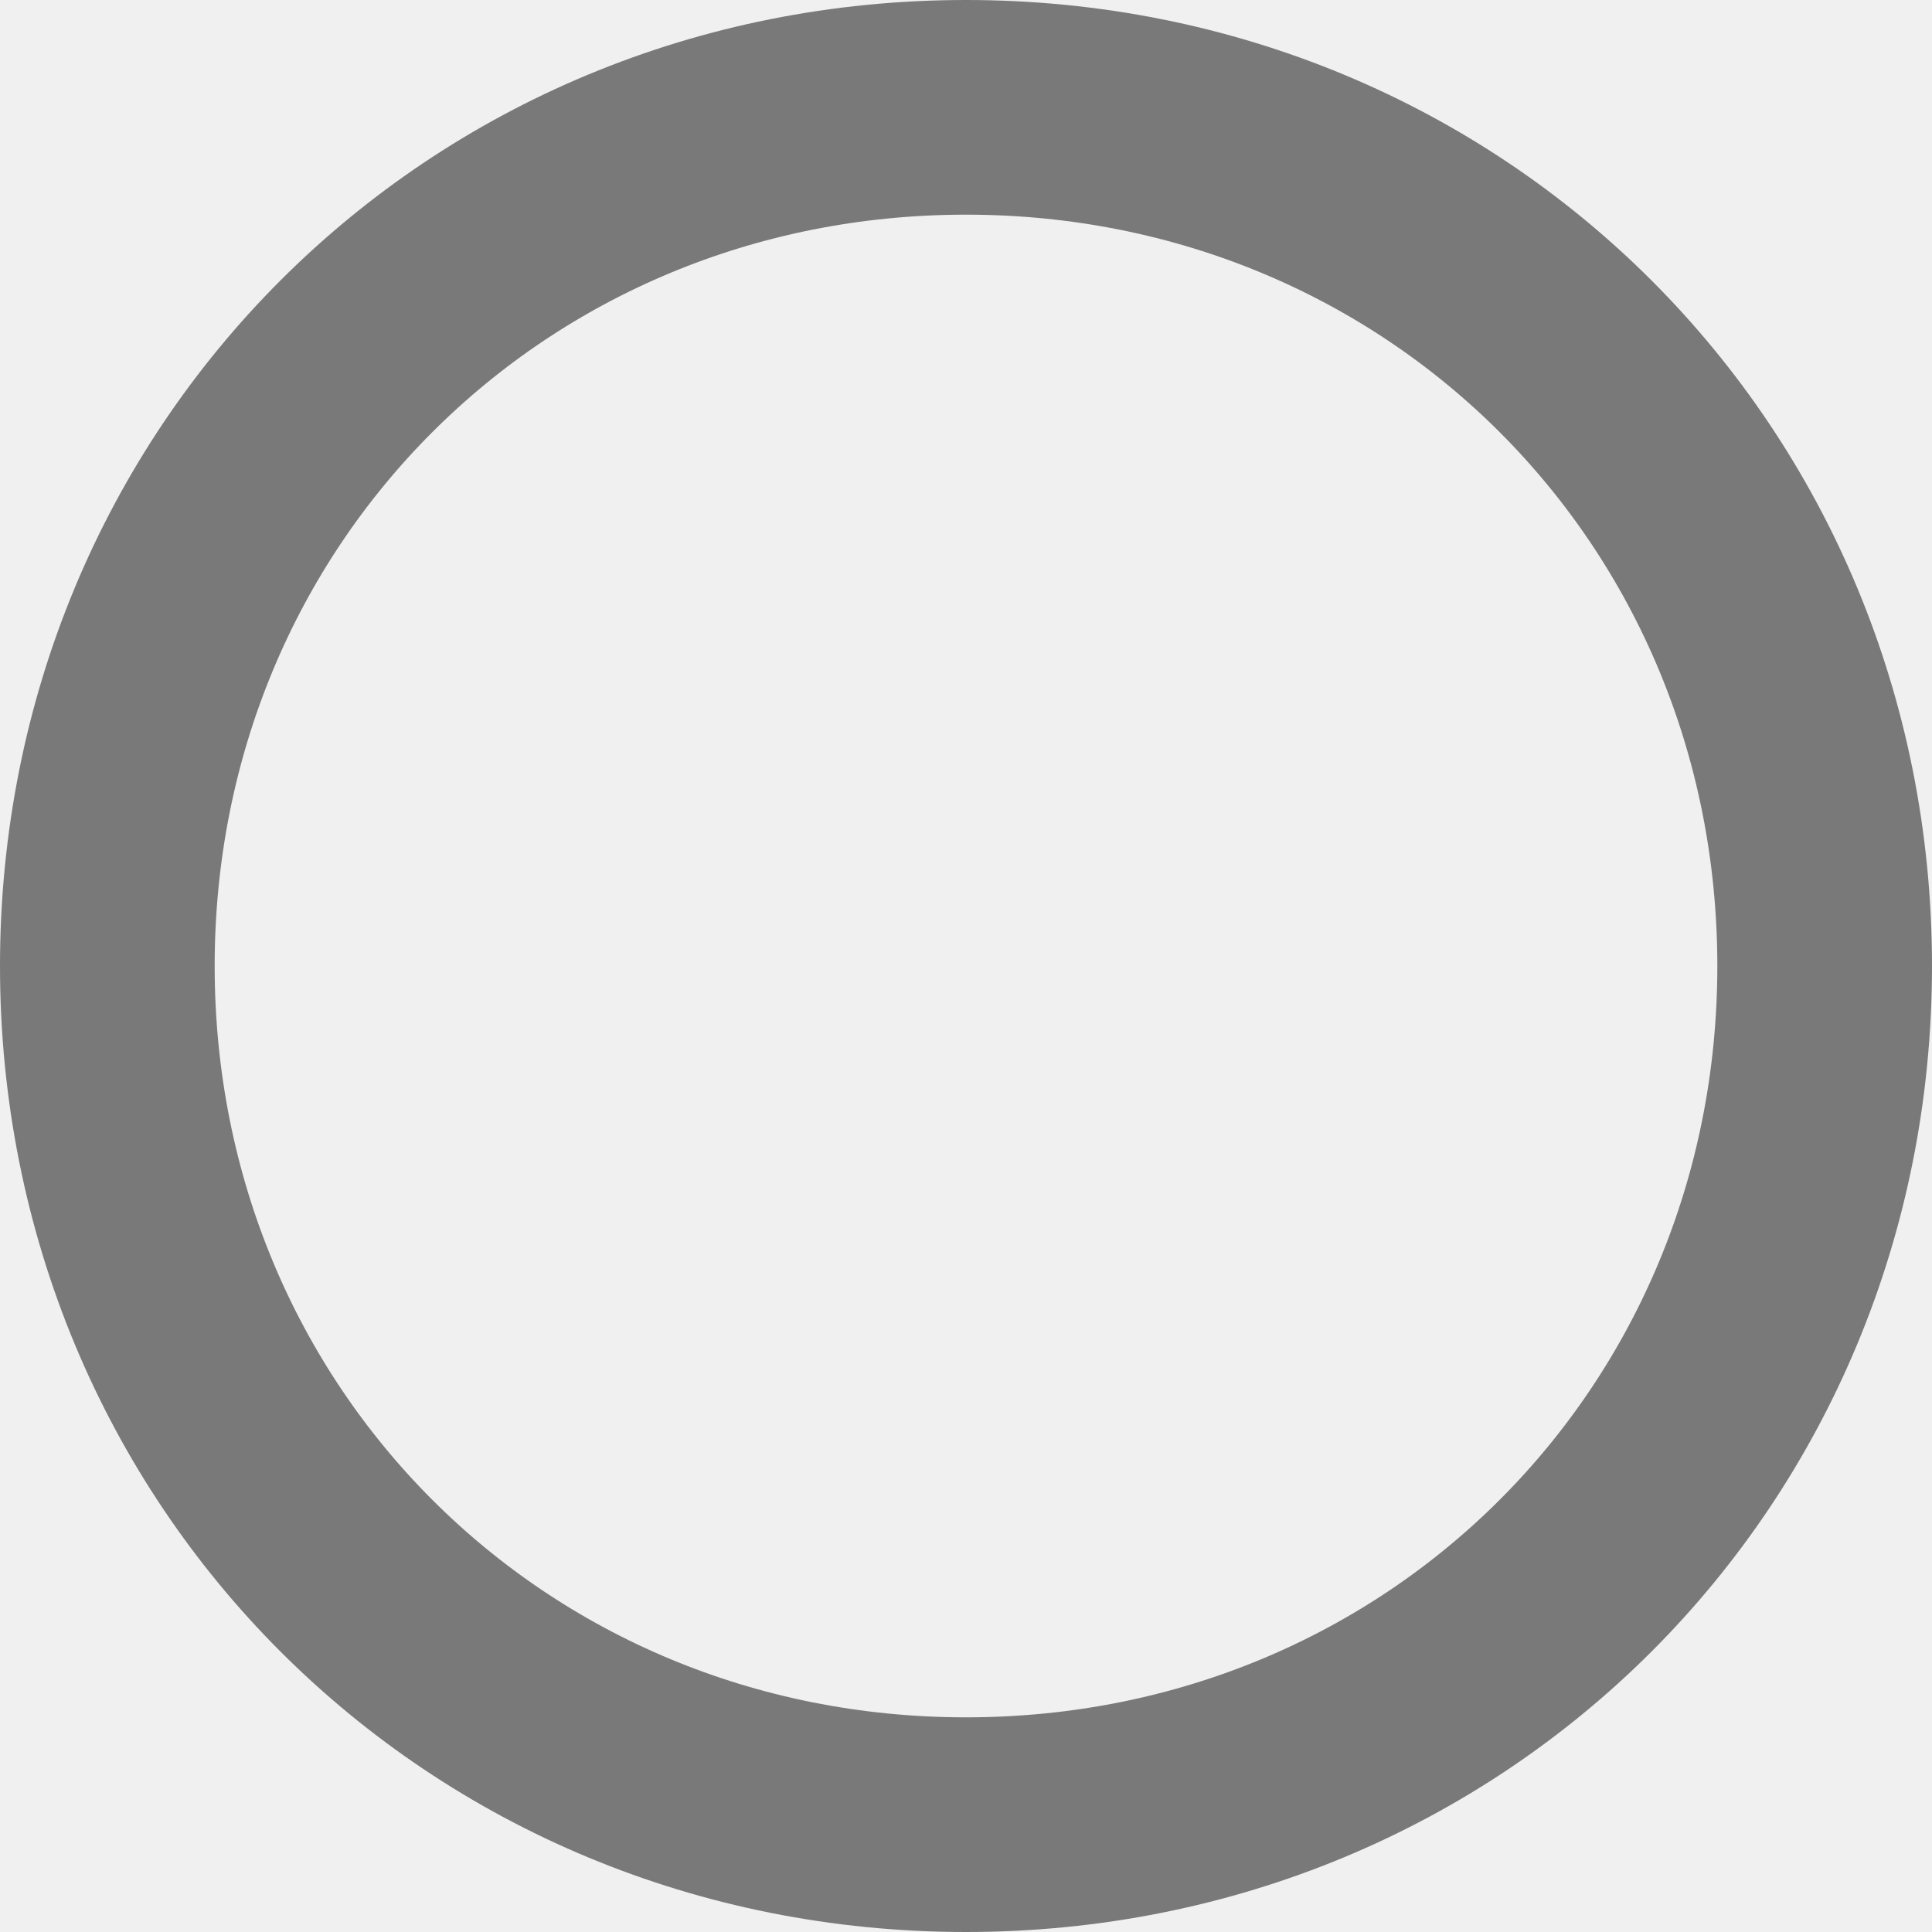
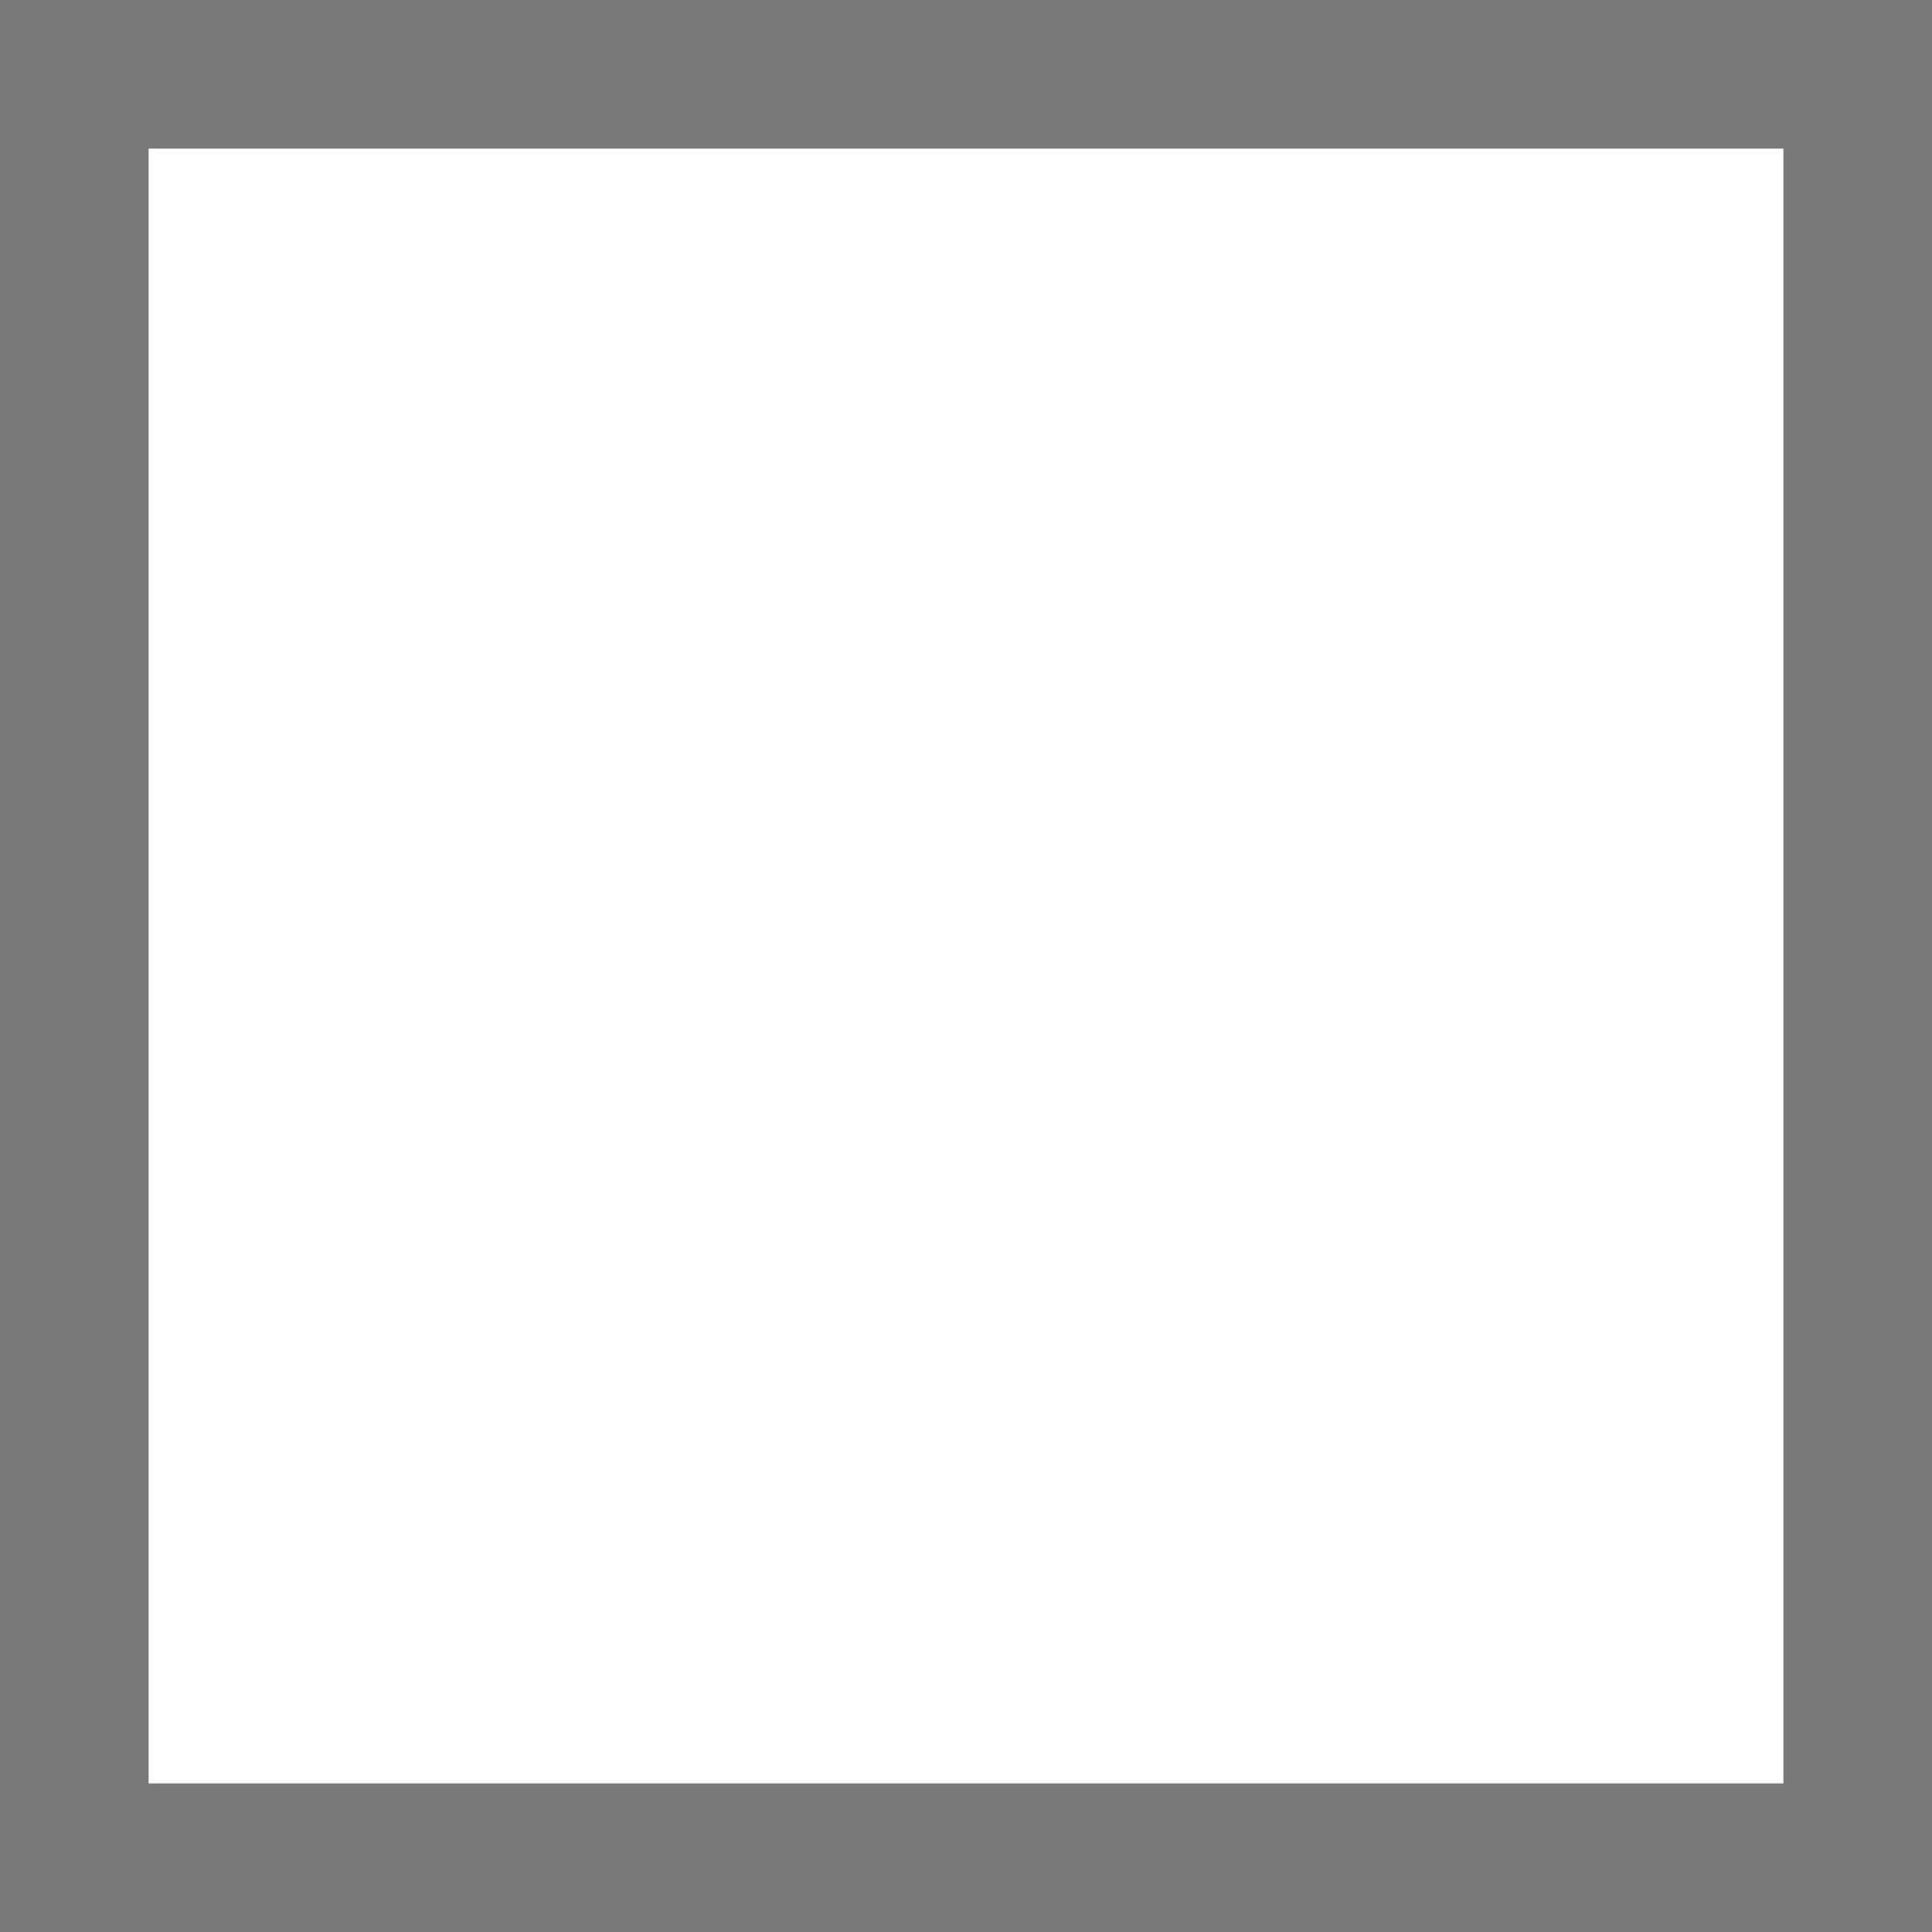
- <svg xmlns="http://www.w3.org/2000/svg" version="1.1" width="18px" height="18px" viewBox="39 684  18 18">
-   <path d="M 48 685  C 52.48 685  56 688.52  56 693  C 56 697.48  52.48 701  48 701  C 43.52 701  40 697.48  40 693  C 40 688.52  43.52 685  48 685  Z " fill-rule="nonzero" fill="#ffffff" stroke="none" fill-opacity="0" />
-   <path d="M 48 685  C 52.48 685  56 688.52  56 693  C 56 697.48  52.48 701  48 701  C 43.52 701  40 697.48  40 693  C 40 688.52  43.52 685  48 685  Z " stroke-width="2" stroke="#797979" fill="none" />
+ <svg xmlns="http://www.w3.org/2000/svg" version="1.1" width="13px" height="13px" viewBox="23 276  13 13">
+   <path d="M 23.5 276.5  L 35.5 276.5  L 35.5 288.5  L 23.5 288.5  L 23.5 276.5  Z " fill-rule="nonzero" fill="#ffffff" stroke="none" />
+   <path d="M 23.5 276.5  L 35.5 276.5  L 35.5 288.5  L 23.5 288.5  L 23.5 276.5  Z " stroke-width="1" stroke="#797979" fill="none" />
</svg>
